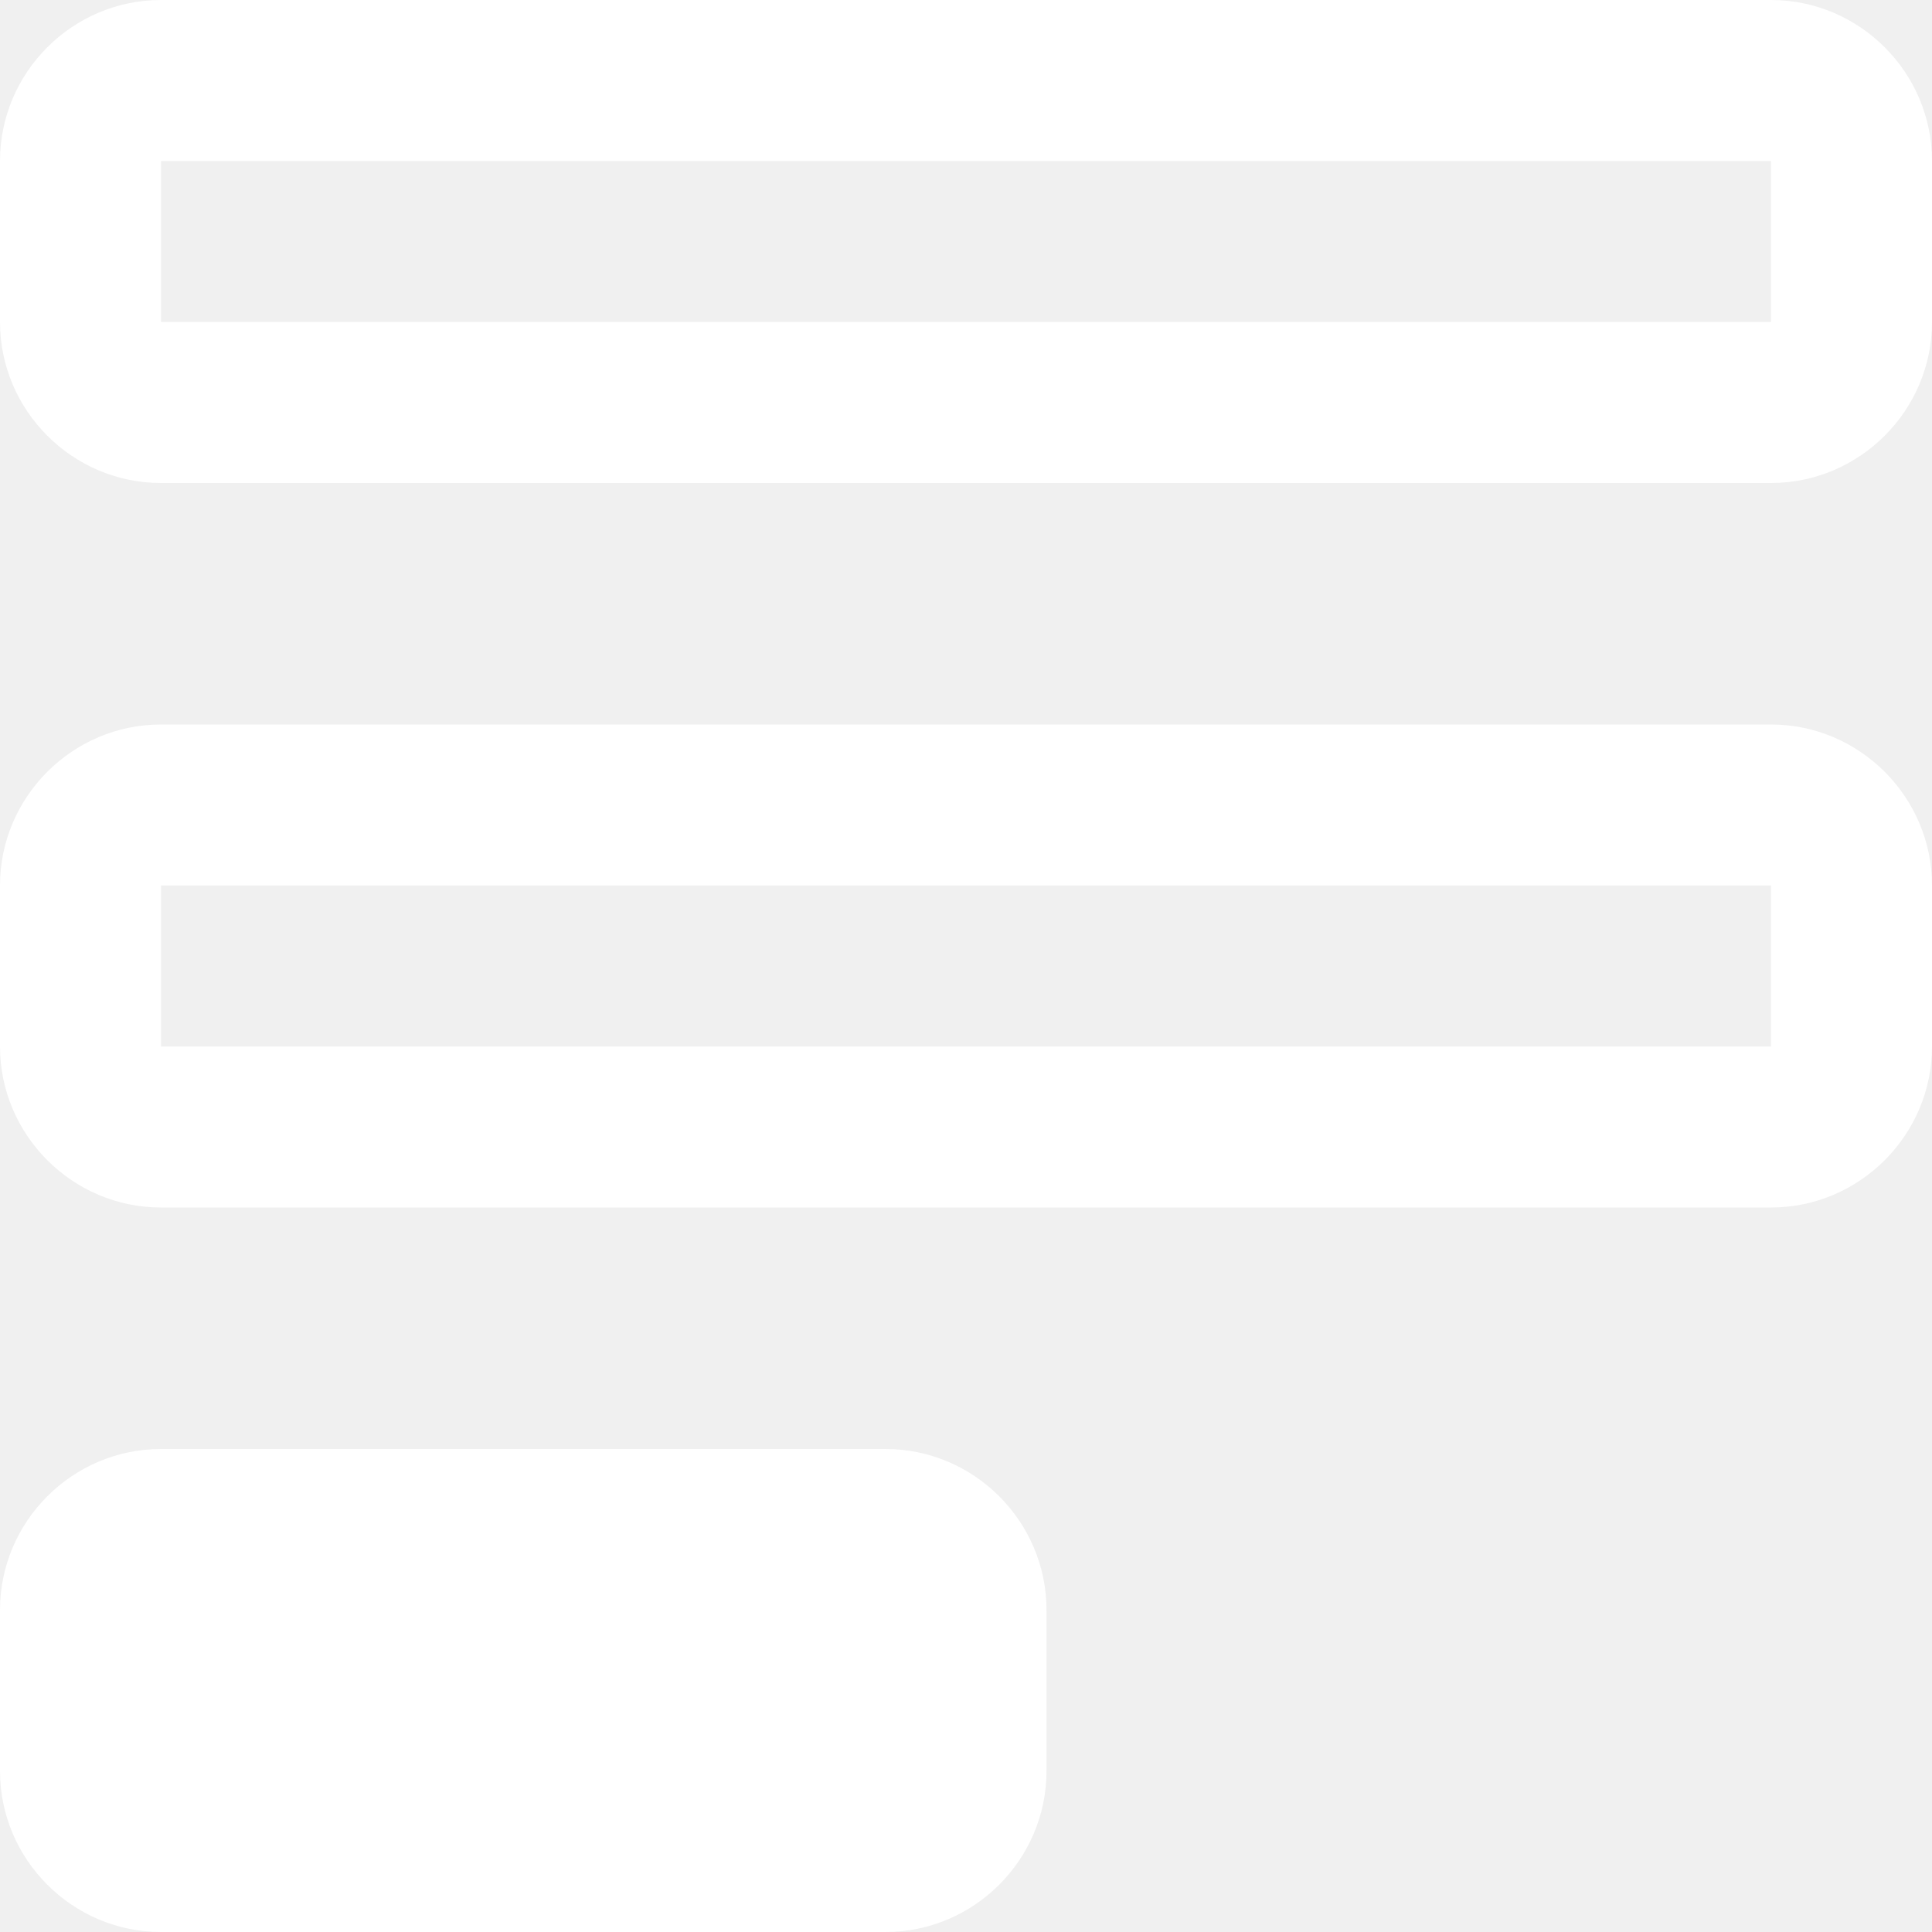
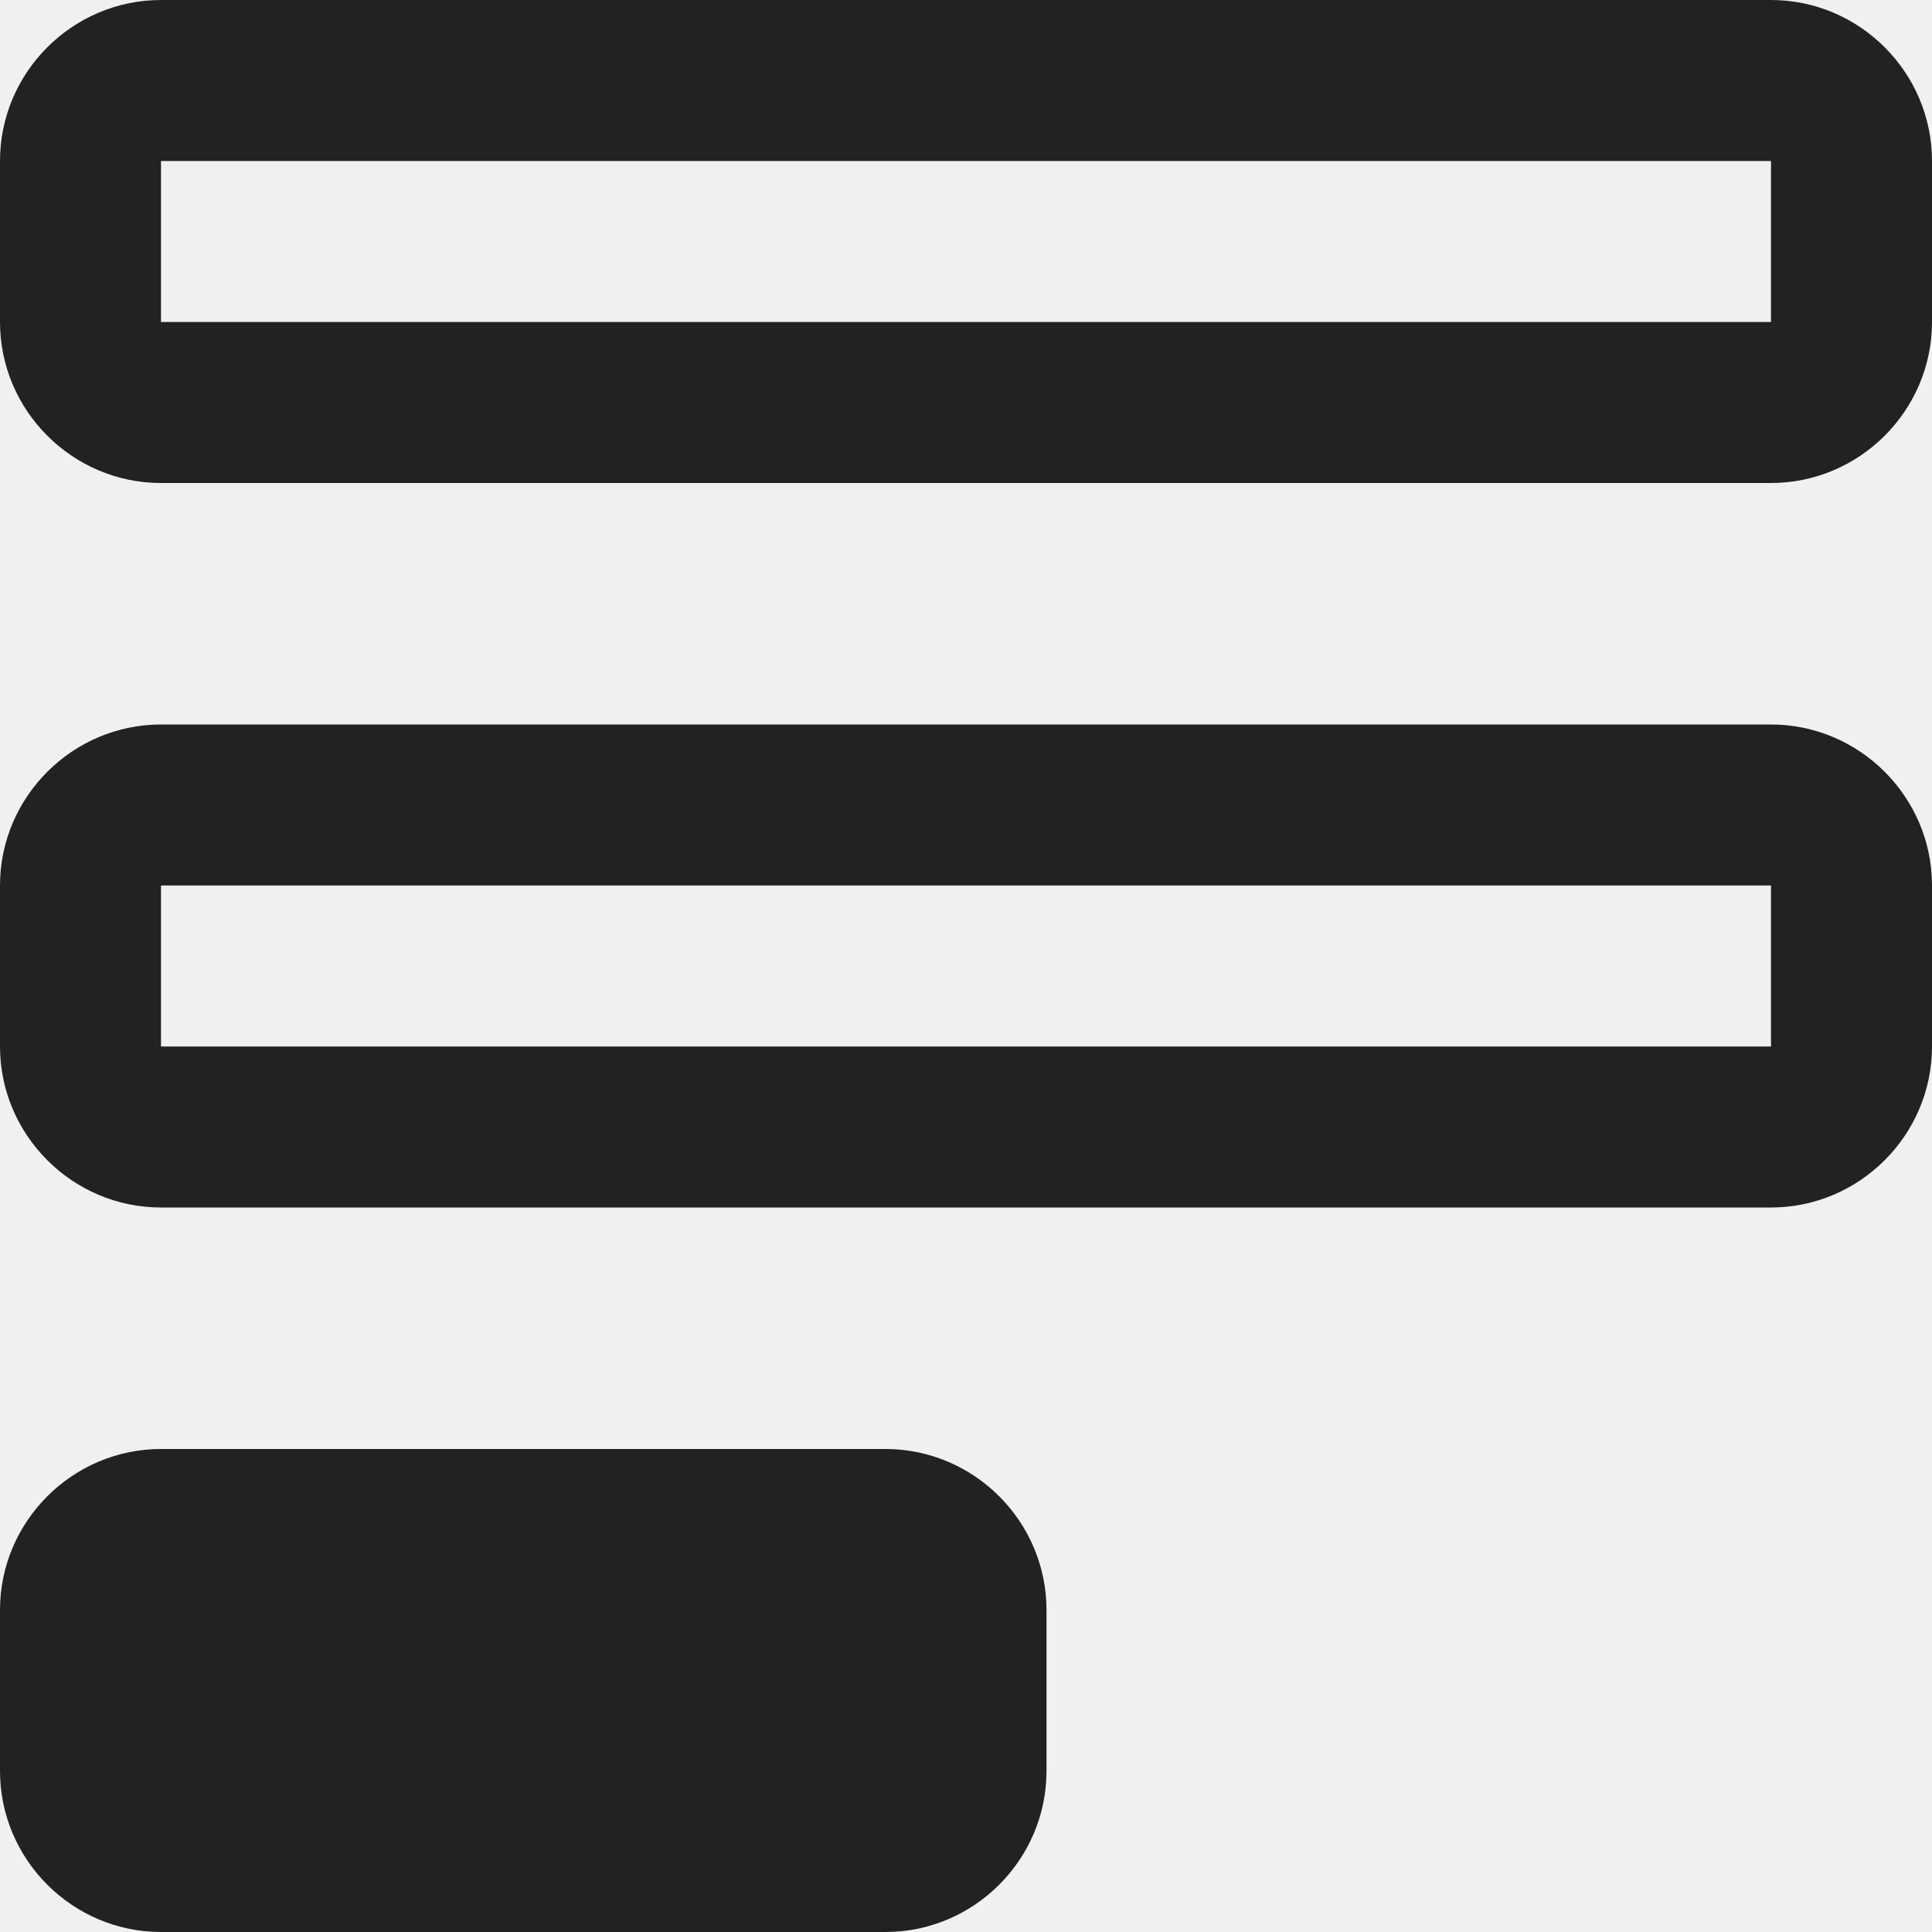
- <svg xmlns="http://www.w3.org/2000/svg" fill="#ffffff" version="1.1" id="Layer_1" width="20px" height="20px" viewBox="0 0 24 24" enable-background="new 0 0 24 24" xml:space="preserve">
+ <svg xmlns="http://www.w3.org/2000/svg" fill="#222222" version="1.1" id="Layer_1" width="20px" height="20px" viewBox="0 0 24 24" enable-background="new 0 0 24 24" xml:space="preserve">
  <g id="SVGRepo_bgCarrier" stroke-width="0" />
  <g id="SVGRepo_tracerCarrier" stroke-linecap="round" stroke-linejoin="round" />
  <g id="SVGRepo_iconCarrier">
    <g>
      <g>
        <g>
          <path d="M22,6H2C0.9,6,0,5.1,0,4V2c0-1.1,0.9-2,2-2h20c1.1,0,2,0.9,2,2v2C24,5.1,23.1,6,22,6z M22,4v1V4L22,4L22,4z M2,2v2h20 l0-2H2z" />
        </g>
      </g>
      <g>
        <g>
          <path d="M22,15H2c-1.1,0-2-0.9-2-2v-2c0-1.1,0.9-2,2-2h20c1.1,0,2,0.9,2,2v2C24,14.1,23.1,15,22,15z M22,13v1V13L22,13L22,13z M2,11v2h20l0-2H2z" />
        </g>
      </g>
      <g>
        <g>
          <path d="M11,23H2c-0.5,0-1-0.5-1-1v-2c0-0.5,0.5-1,1-1h9c0.6,0,1,0.5,1,1v2C12,22.5,11.6,23,11,23z" />
        </g>
        <g>
          <path d="M11,24H2c-1.1,0-2-0.9-2-2v-2c0-1.1,0.9-2,2-2h9c1.1,0,2,0.9,2,2v2C13,23.1,12.1,24,11,24z M11,22v1V22L11,22L11,22z M2,20v2h9l0-2H2z" />
        </g>
      </g>
    </g>
  </g>
</svg>
